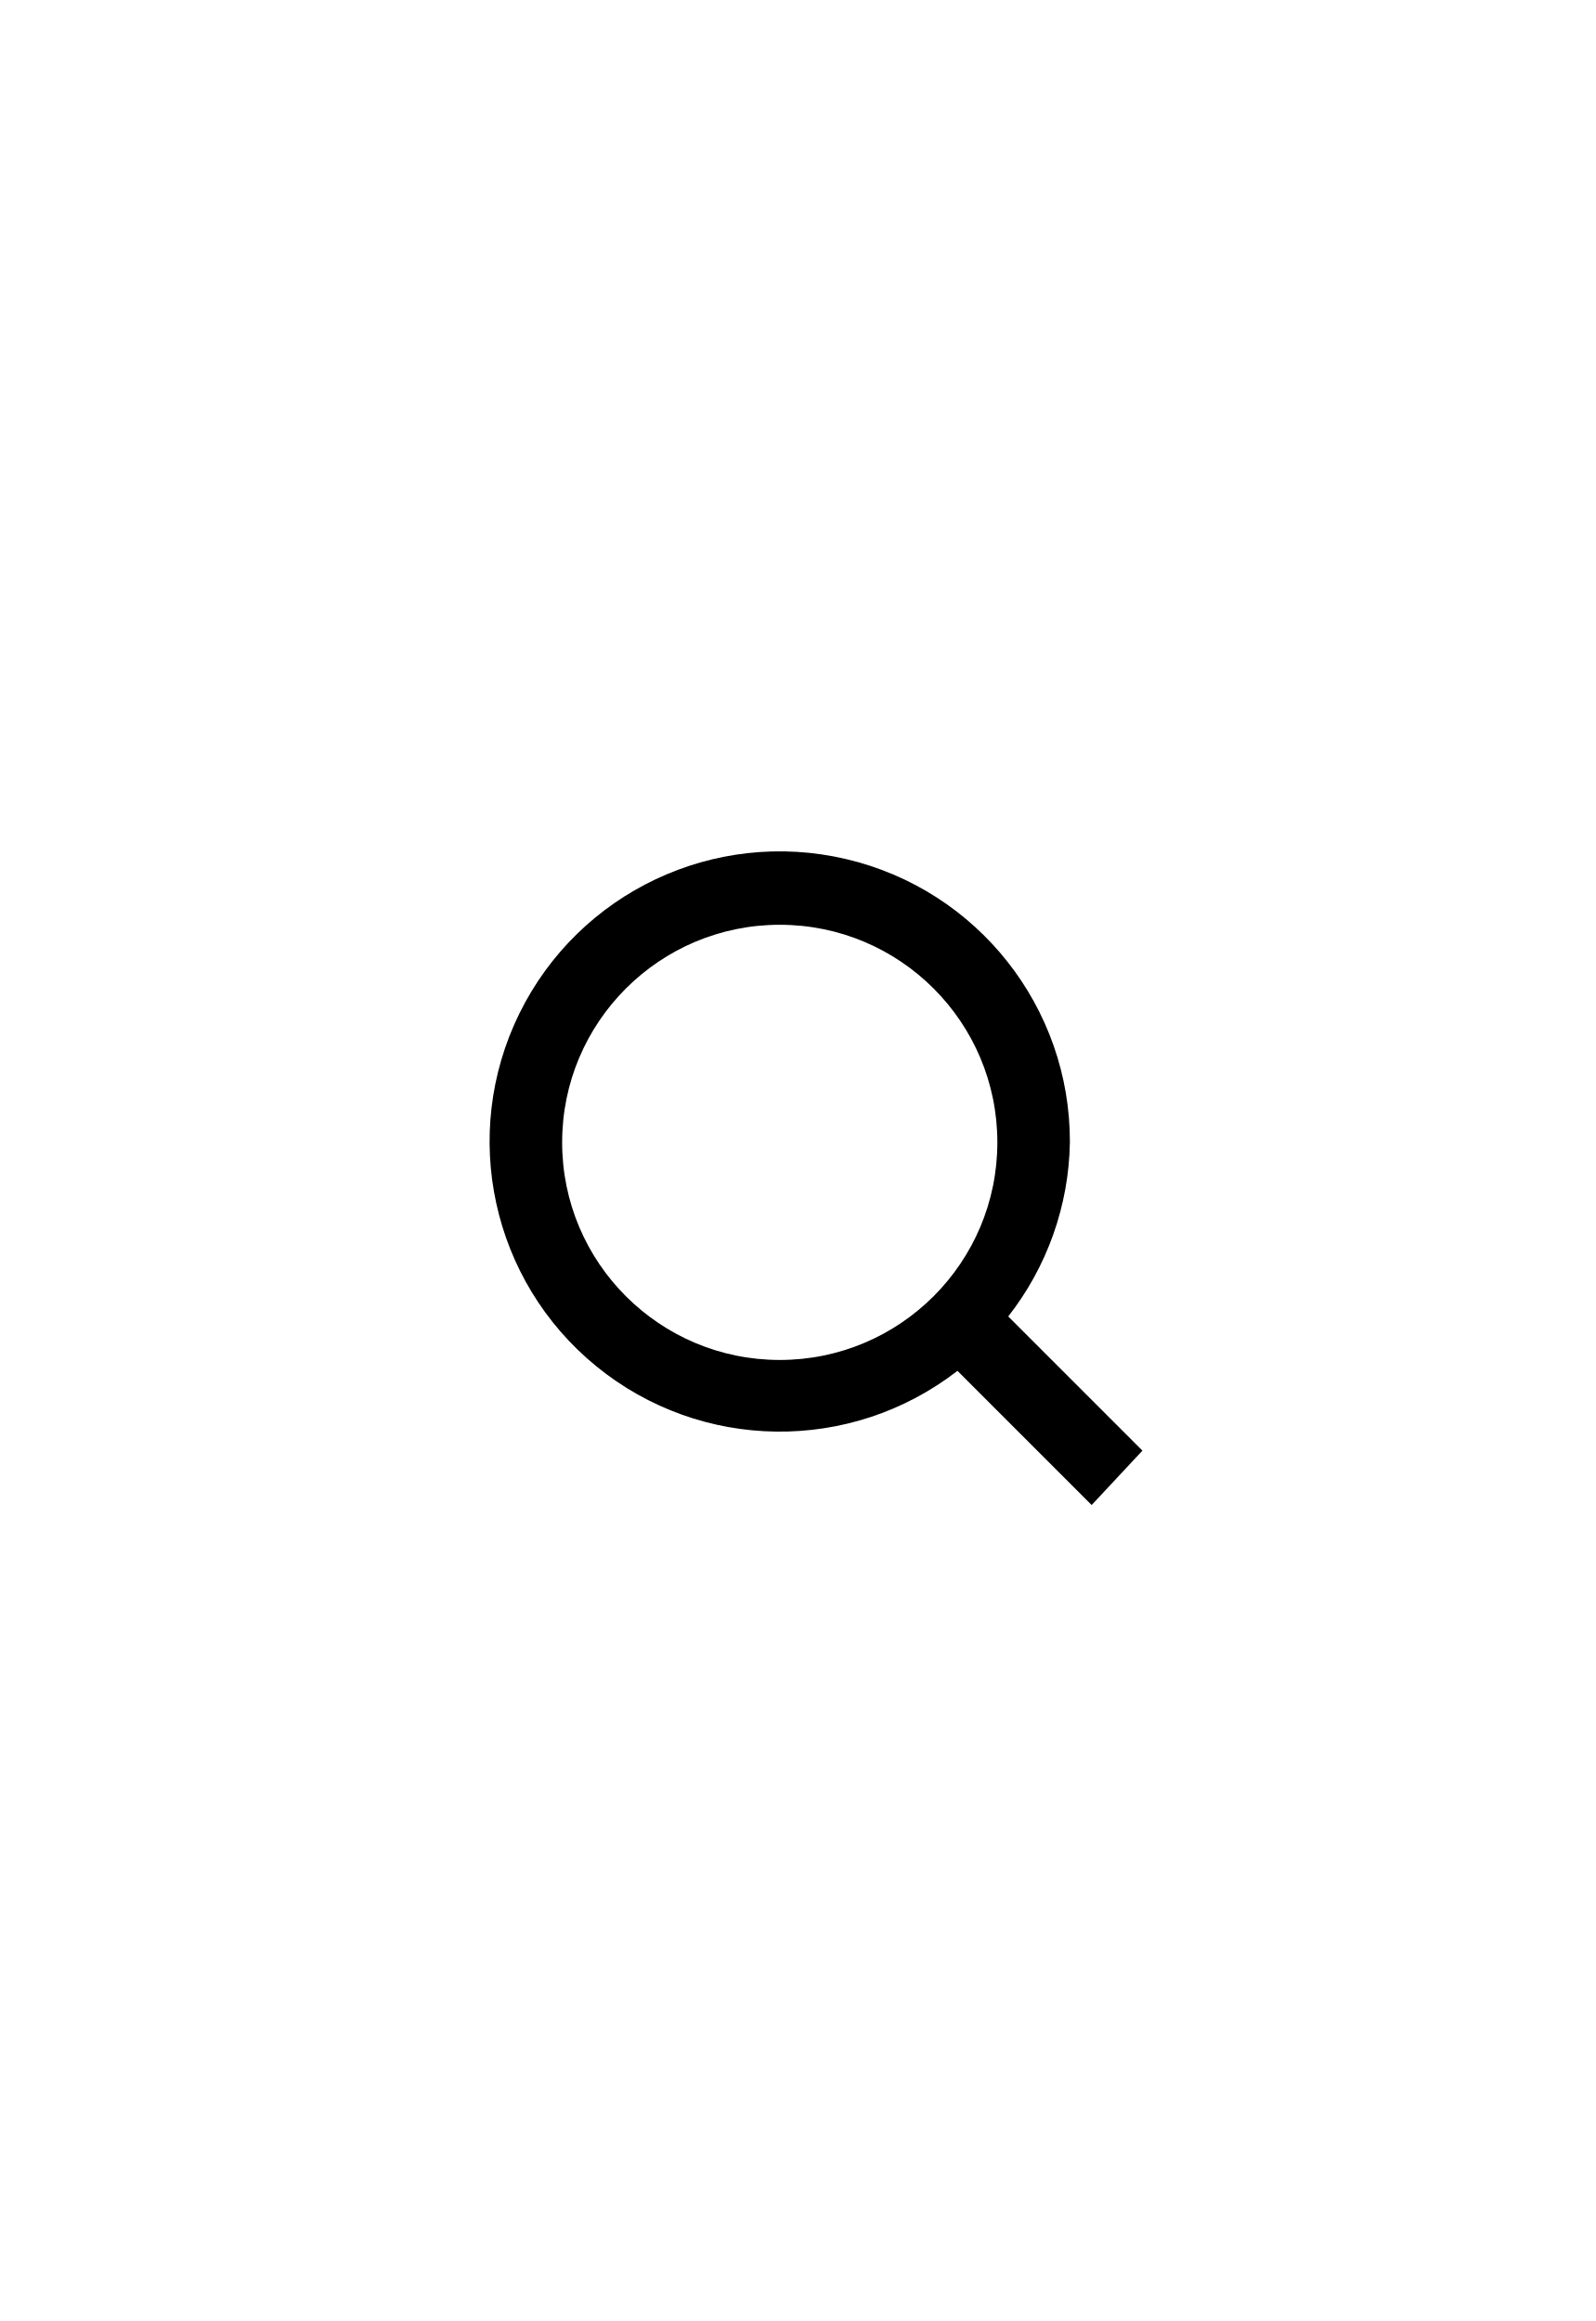
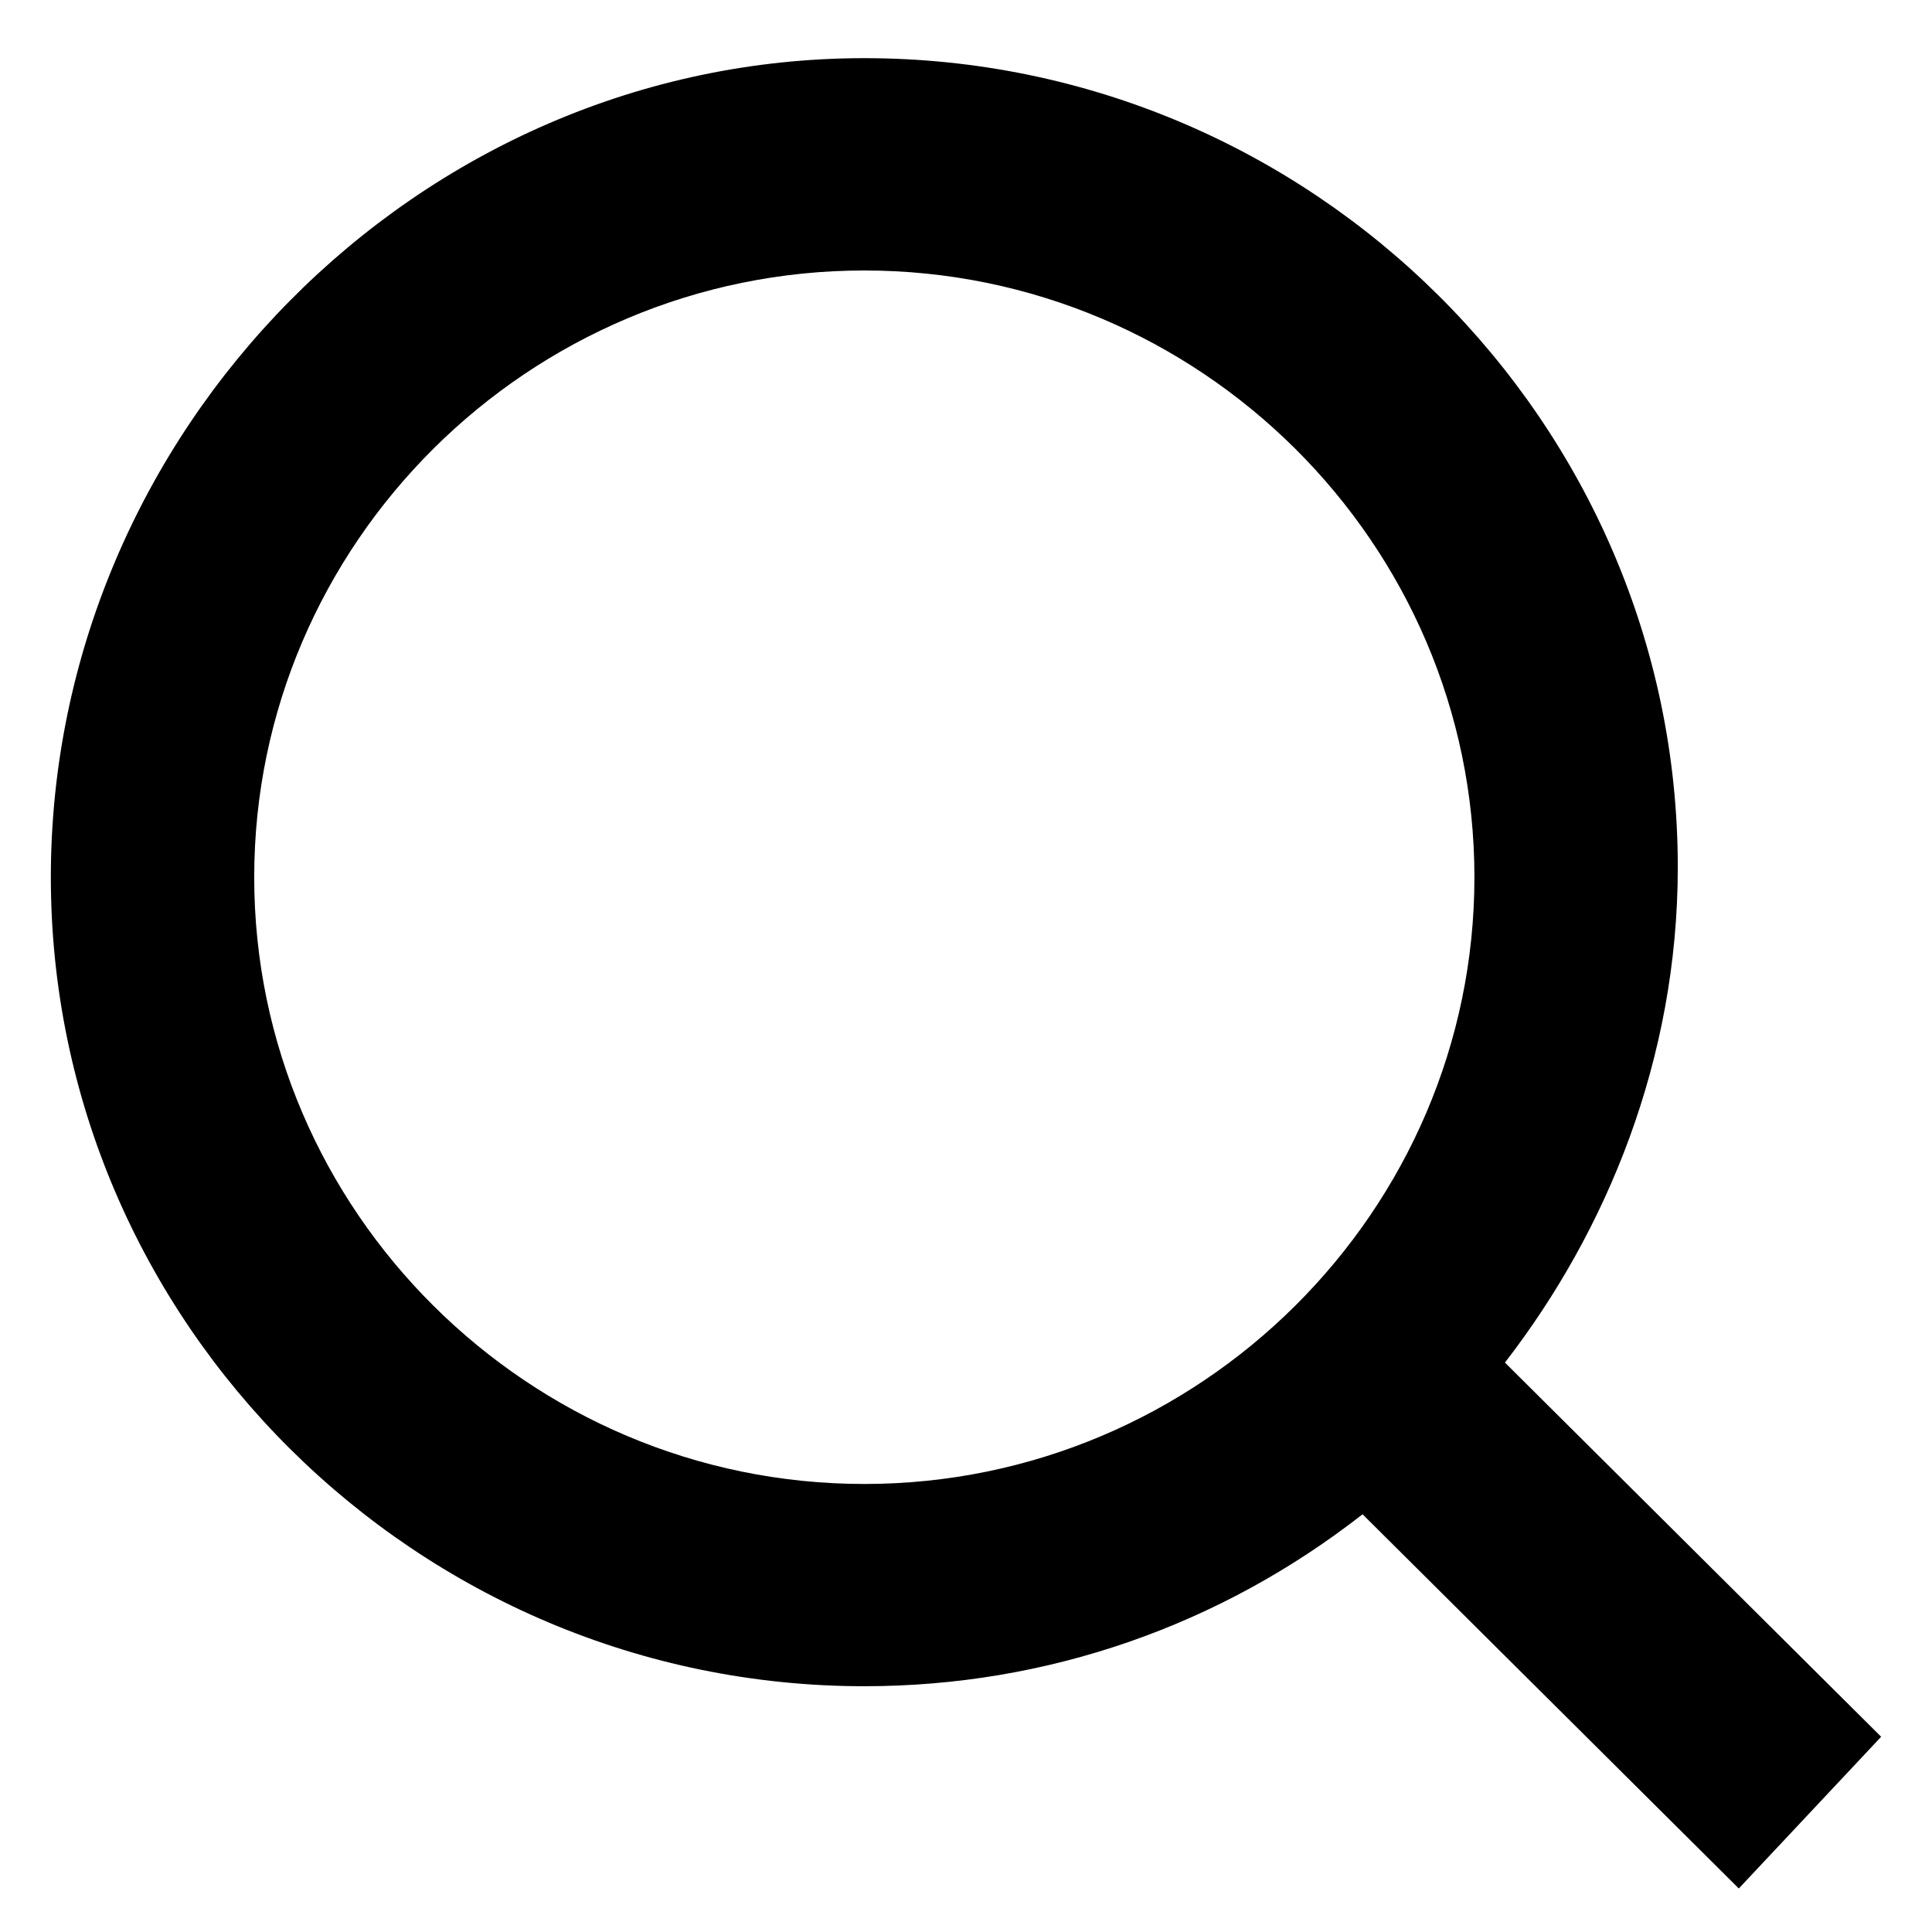
- <svg xmlns="http://www.w3.org/2000/svg" width="44" height="64" fill="none">
-   <path fill="#000" d="m31.5 40-3.7-3.7a8 8 0 0 0 1.7-4.8 8 8 0 1 0-3.1 6.3l3.7 3.7 1.4-1.5Zm-10-2.5a6 6 0 0 1-6-6 6 6 0 0 1 12 0 6 6 0 0 1-6 6Z" />
+ <svg xmlns="http://www.w3.org/2000/svg" width="19" height="19" viewBox="0 0 19 19" fill="none">
+   <path d="M18.5 17.08L14.8 13.4C15.8 12.108 16.5 10.417 16.5 8.528C16.5 4.152 12.9 0.572 8.5 0.572C4.1 0.572 0.5 4.251 0.5 8.627C0.5 13.003 4.1 16.583 8.5 16.583C10.3 16.583 12 15.986 13.4 14.892L17.1 18.572L18.5 17.08ZM8.5 14.594C5.2 14.594 2.5 11.909 2.5 8.627C2.5 5.345 5.2 2.66 8.5 2.66C11.8 2.66 14.5 5.345 14.5 8.627C14.5 11.909 11.8 14.594 8.5 14.594Z" fill="black" />
</svg>
